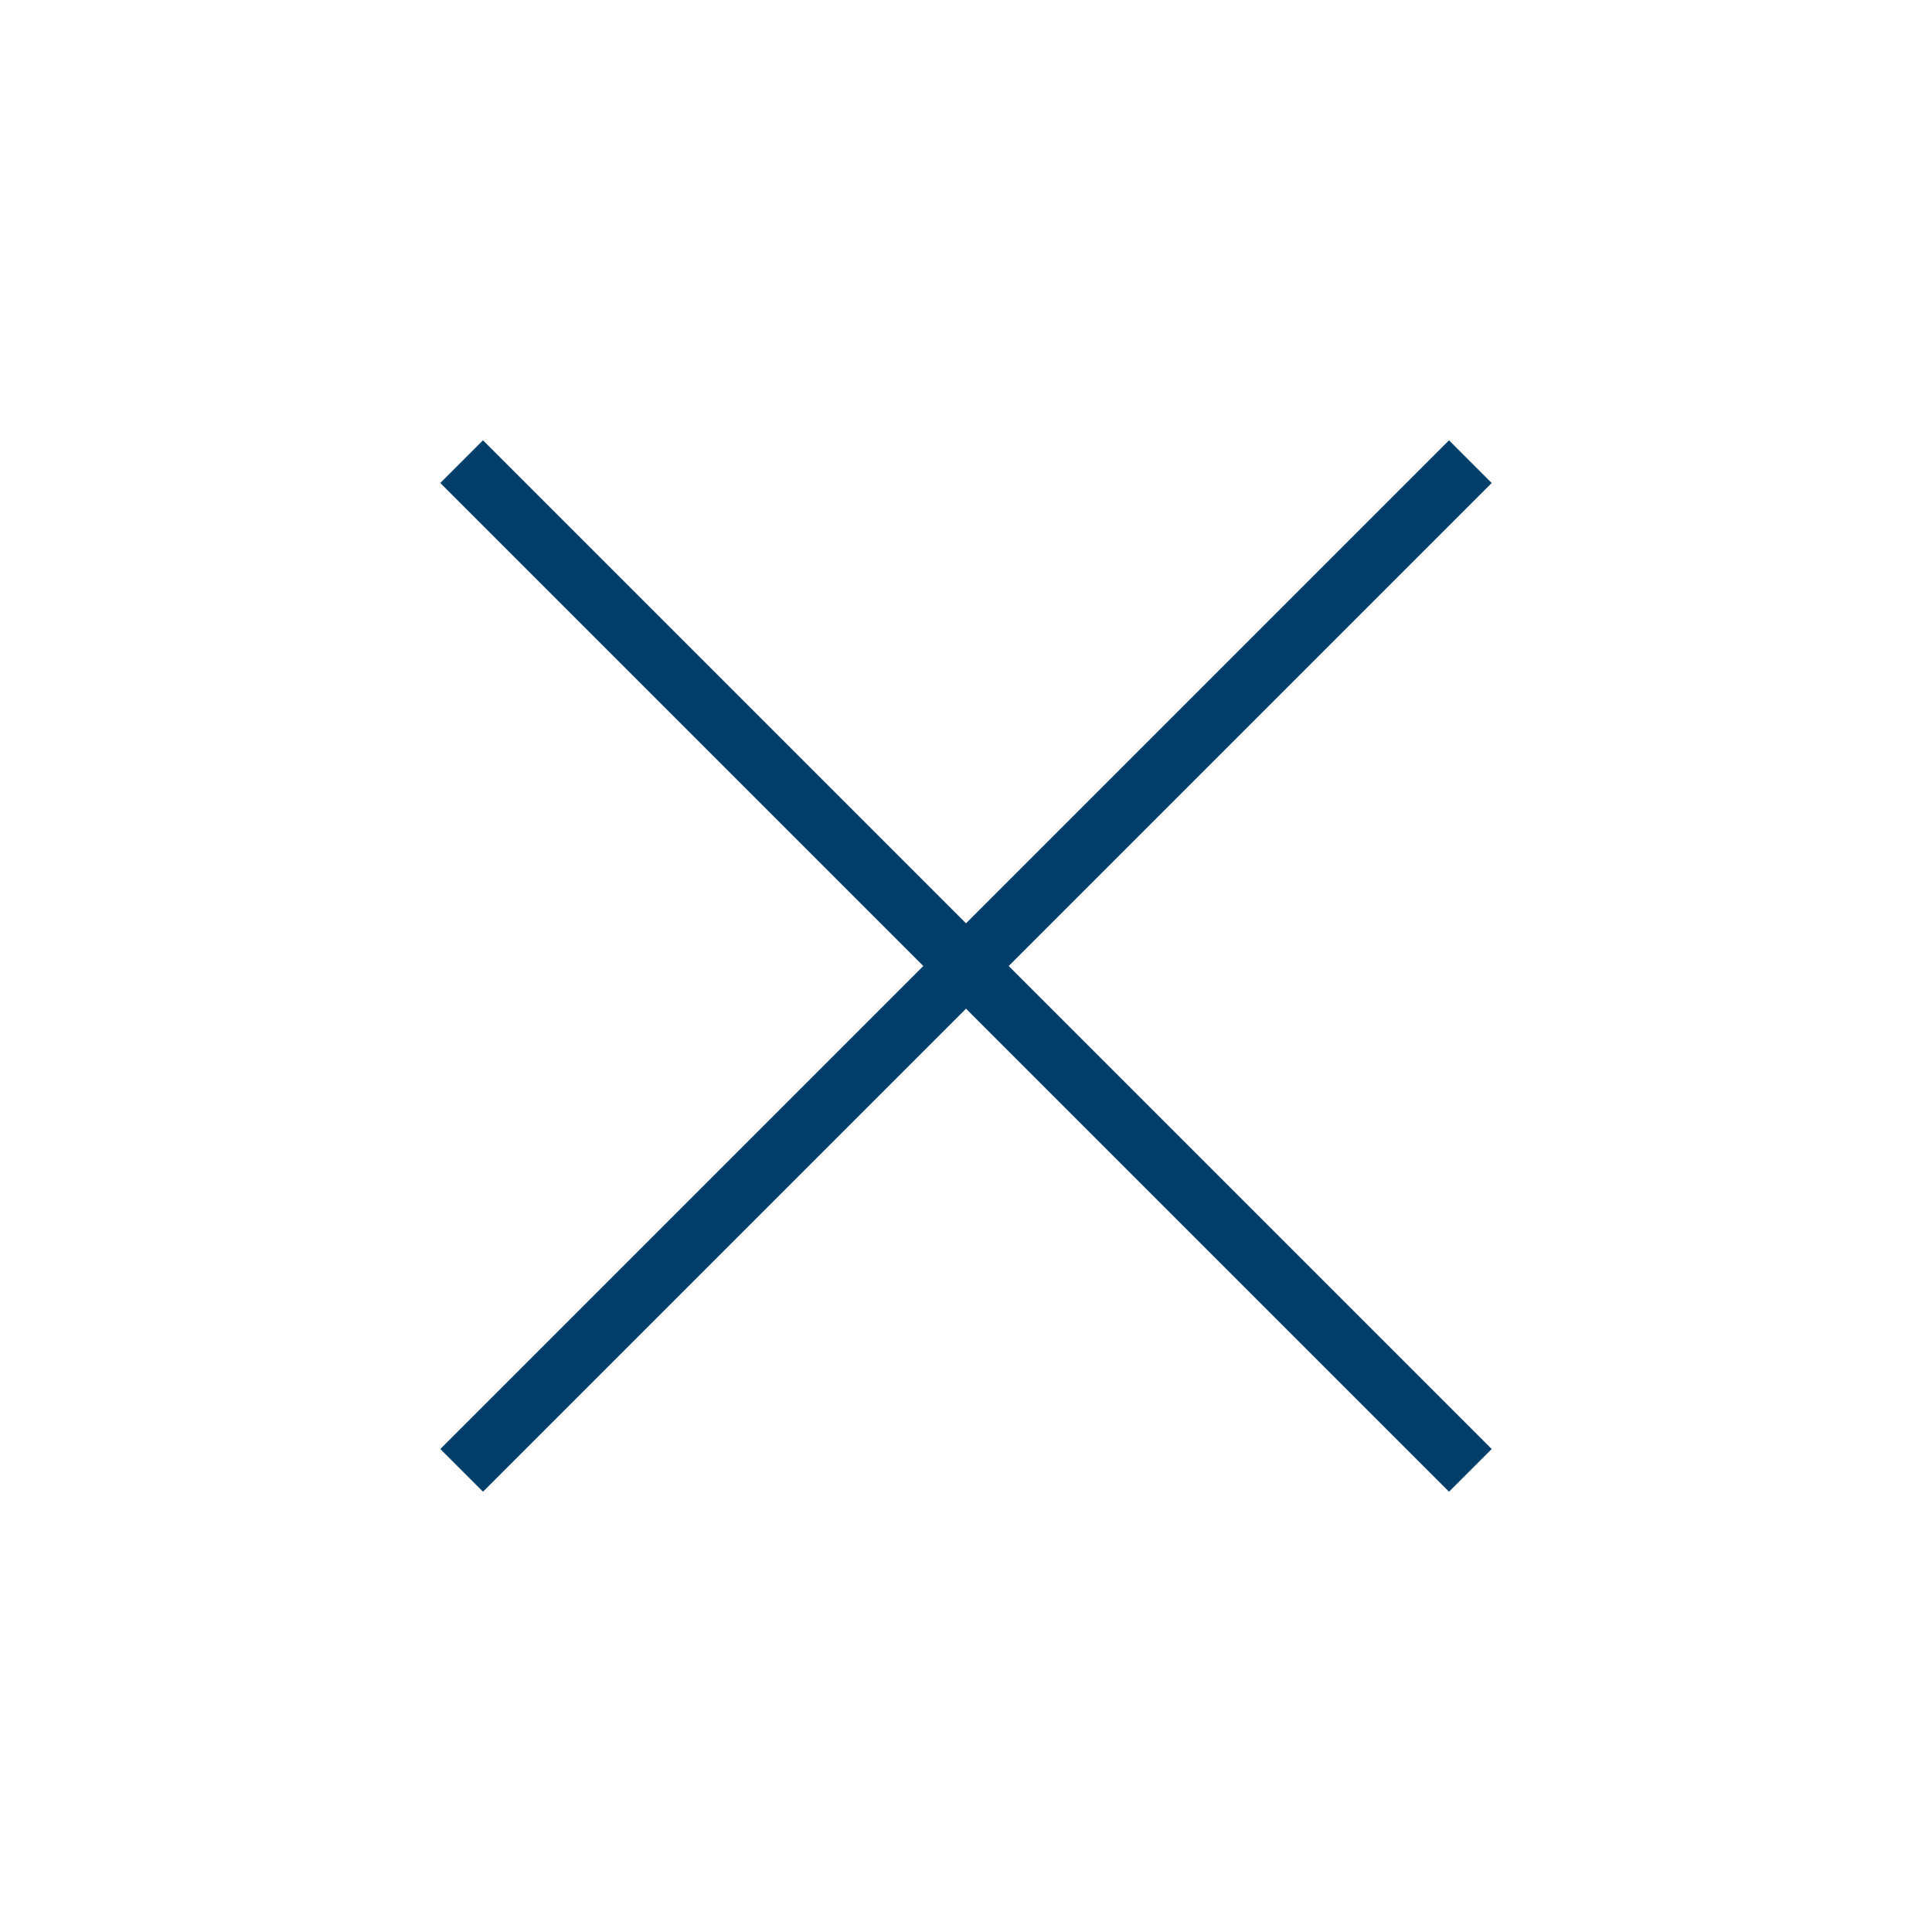
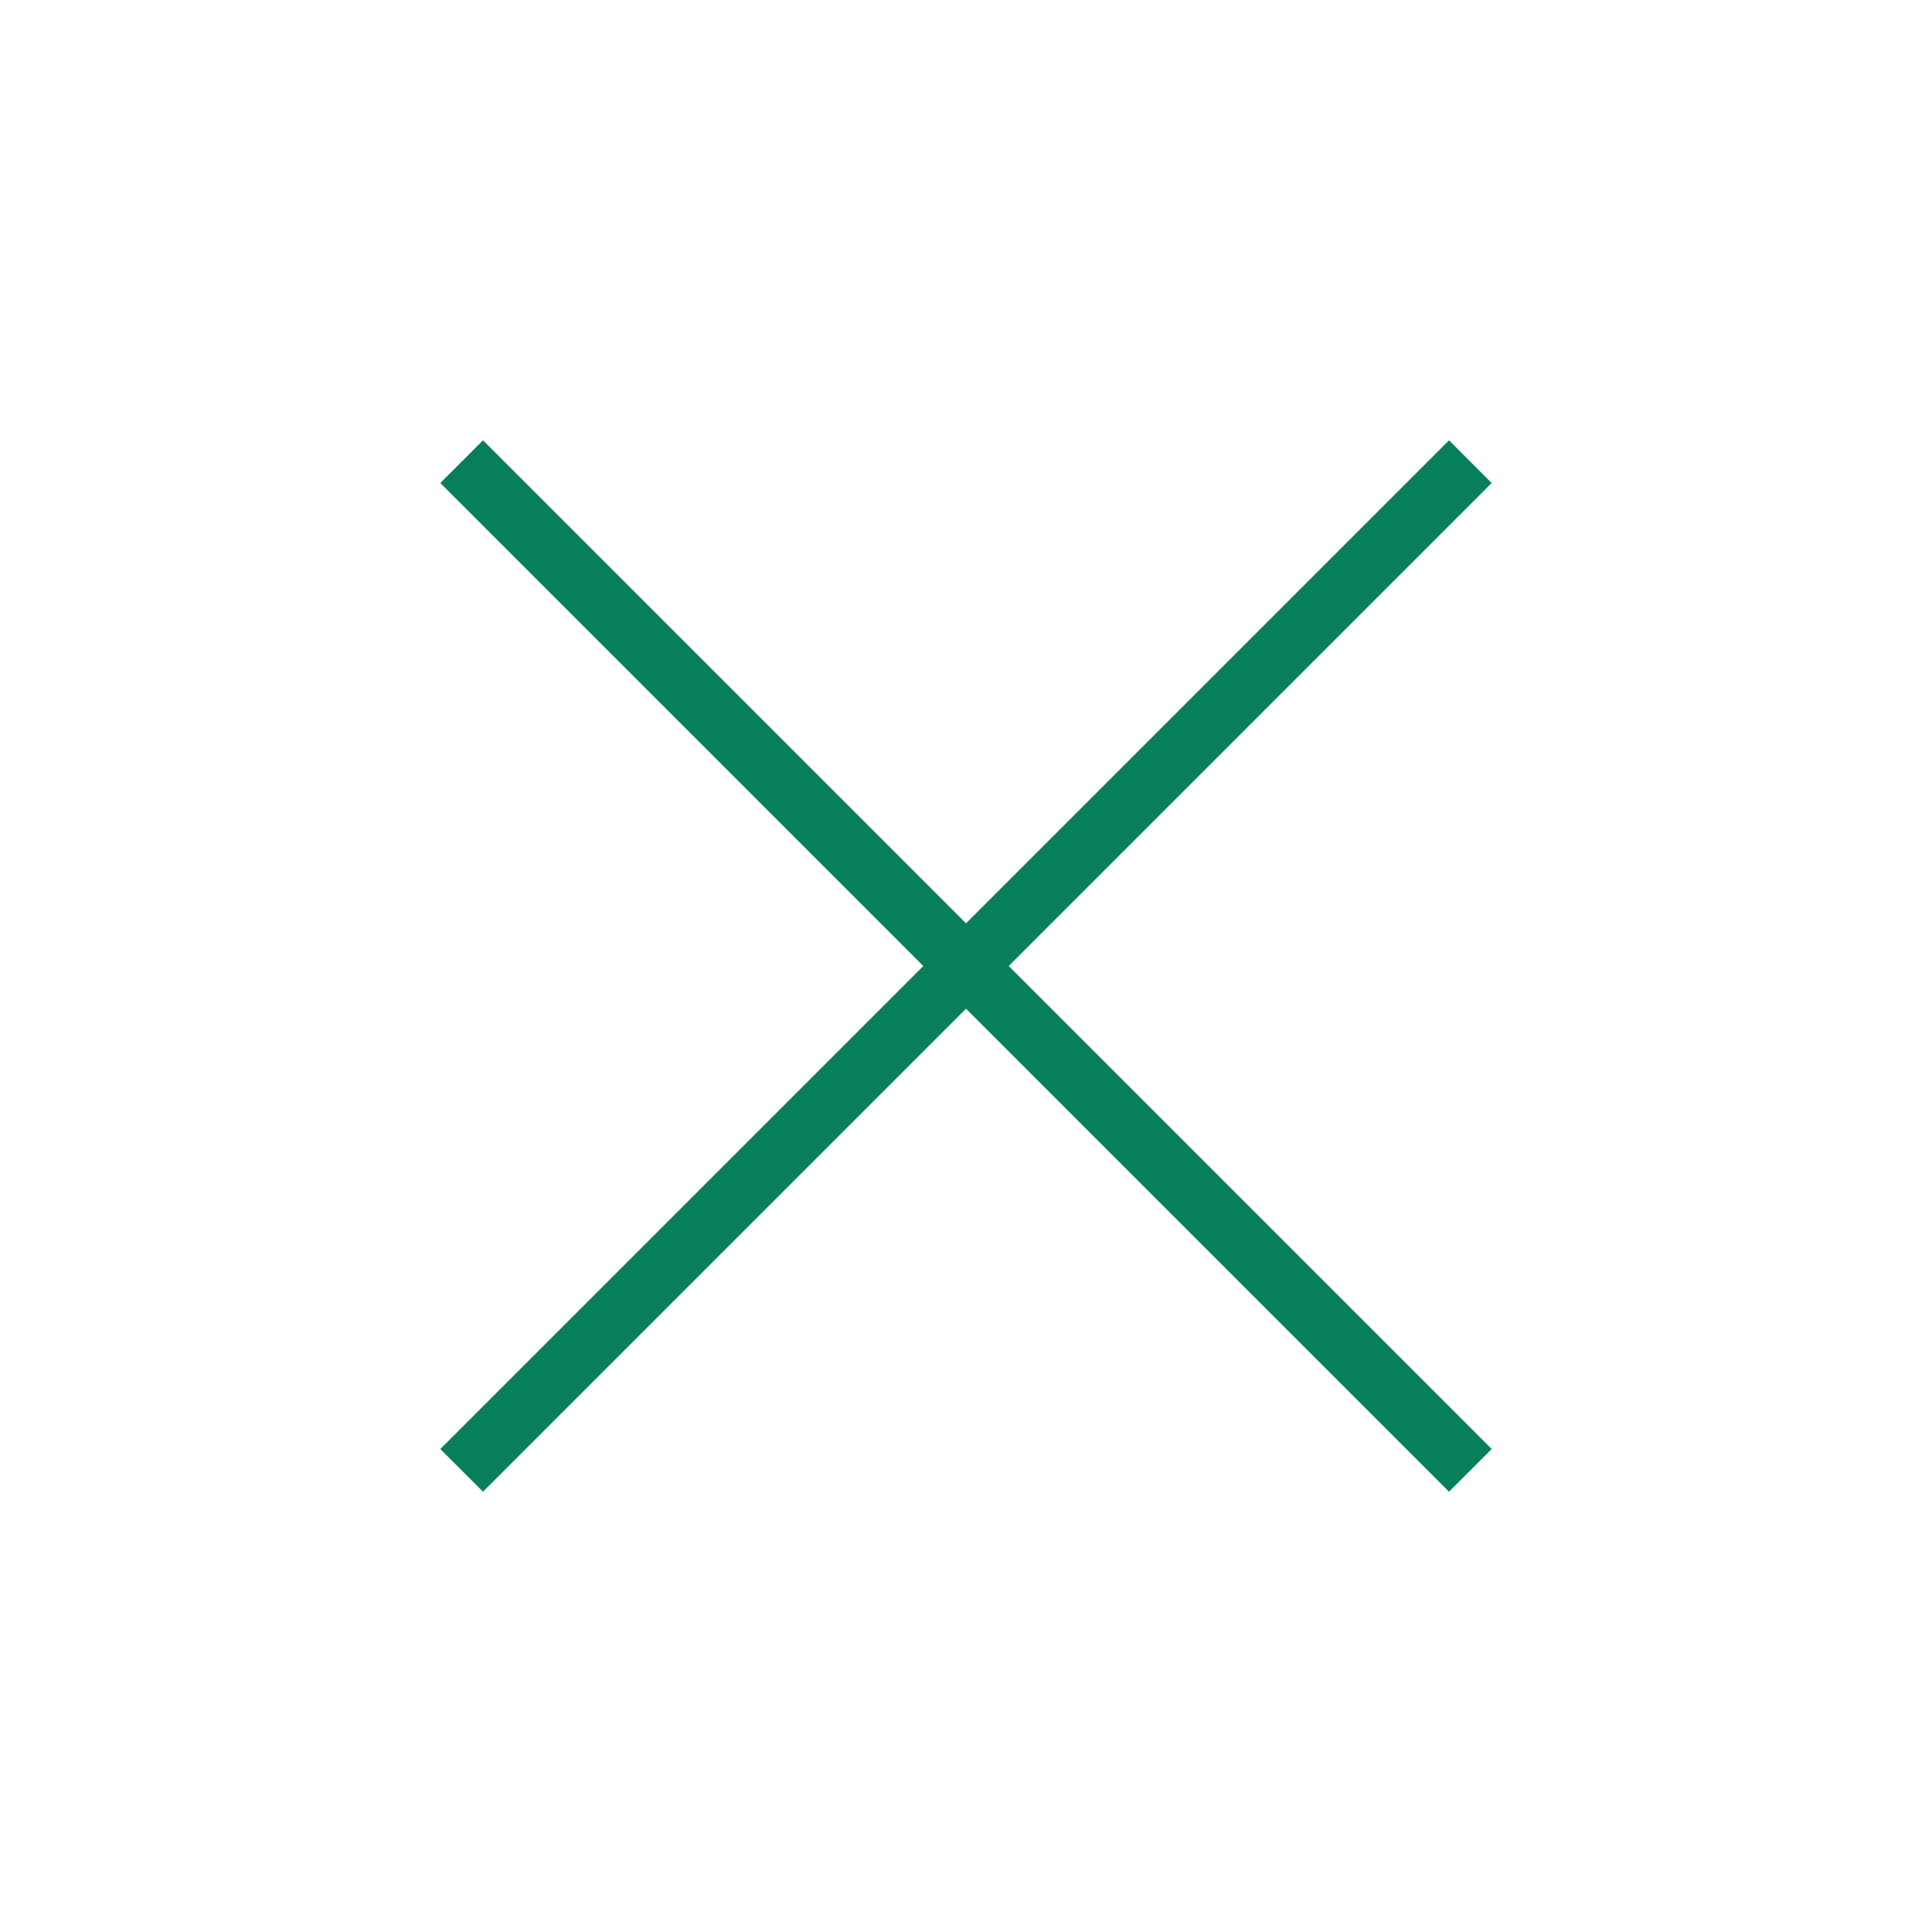
<svg xmlns="http://www.w3.org/2000/svg" width="32" height="32" viewBox="0 0 32 32" fill="none">
-   <path d="M24 8L8 24" stroke="#013F6B" stroke-linecap="square" stroke-linejoin="round" />
-   <path d="M8 8L24 24" stroke="#013F6B" stroke-linecap="square" stroke-linejoin="round" />
+   <path d="M24 8L8 24" stroke="#087f5b" stroke-linecap="square" stroke-linejoin="round" />
+   <path d="M8 8L24 24" stroke="#087f5b" stroke-linecap="square" stroke-linejoin="round" />
</svg>
